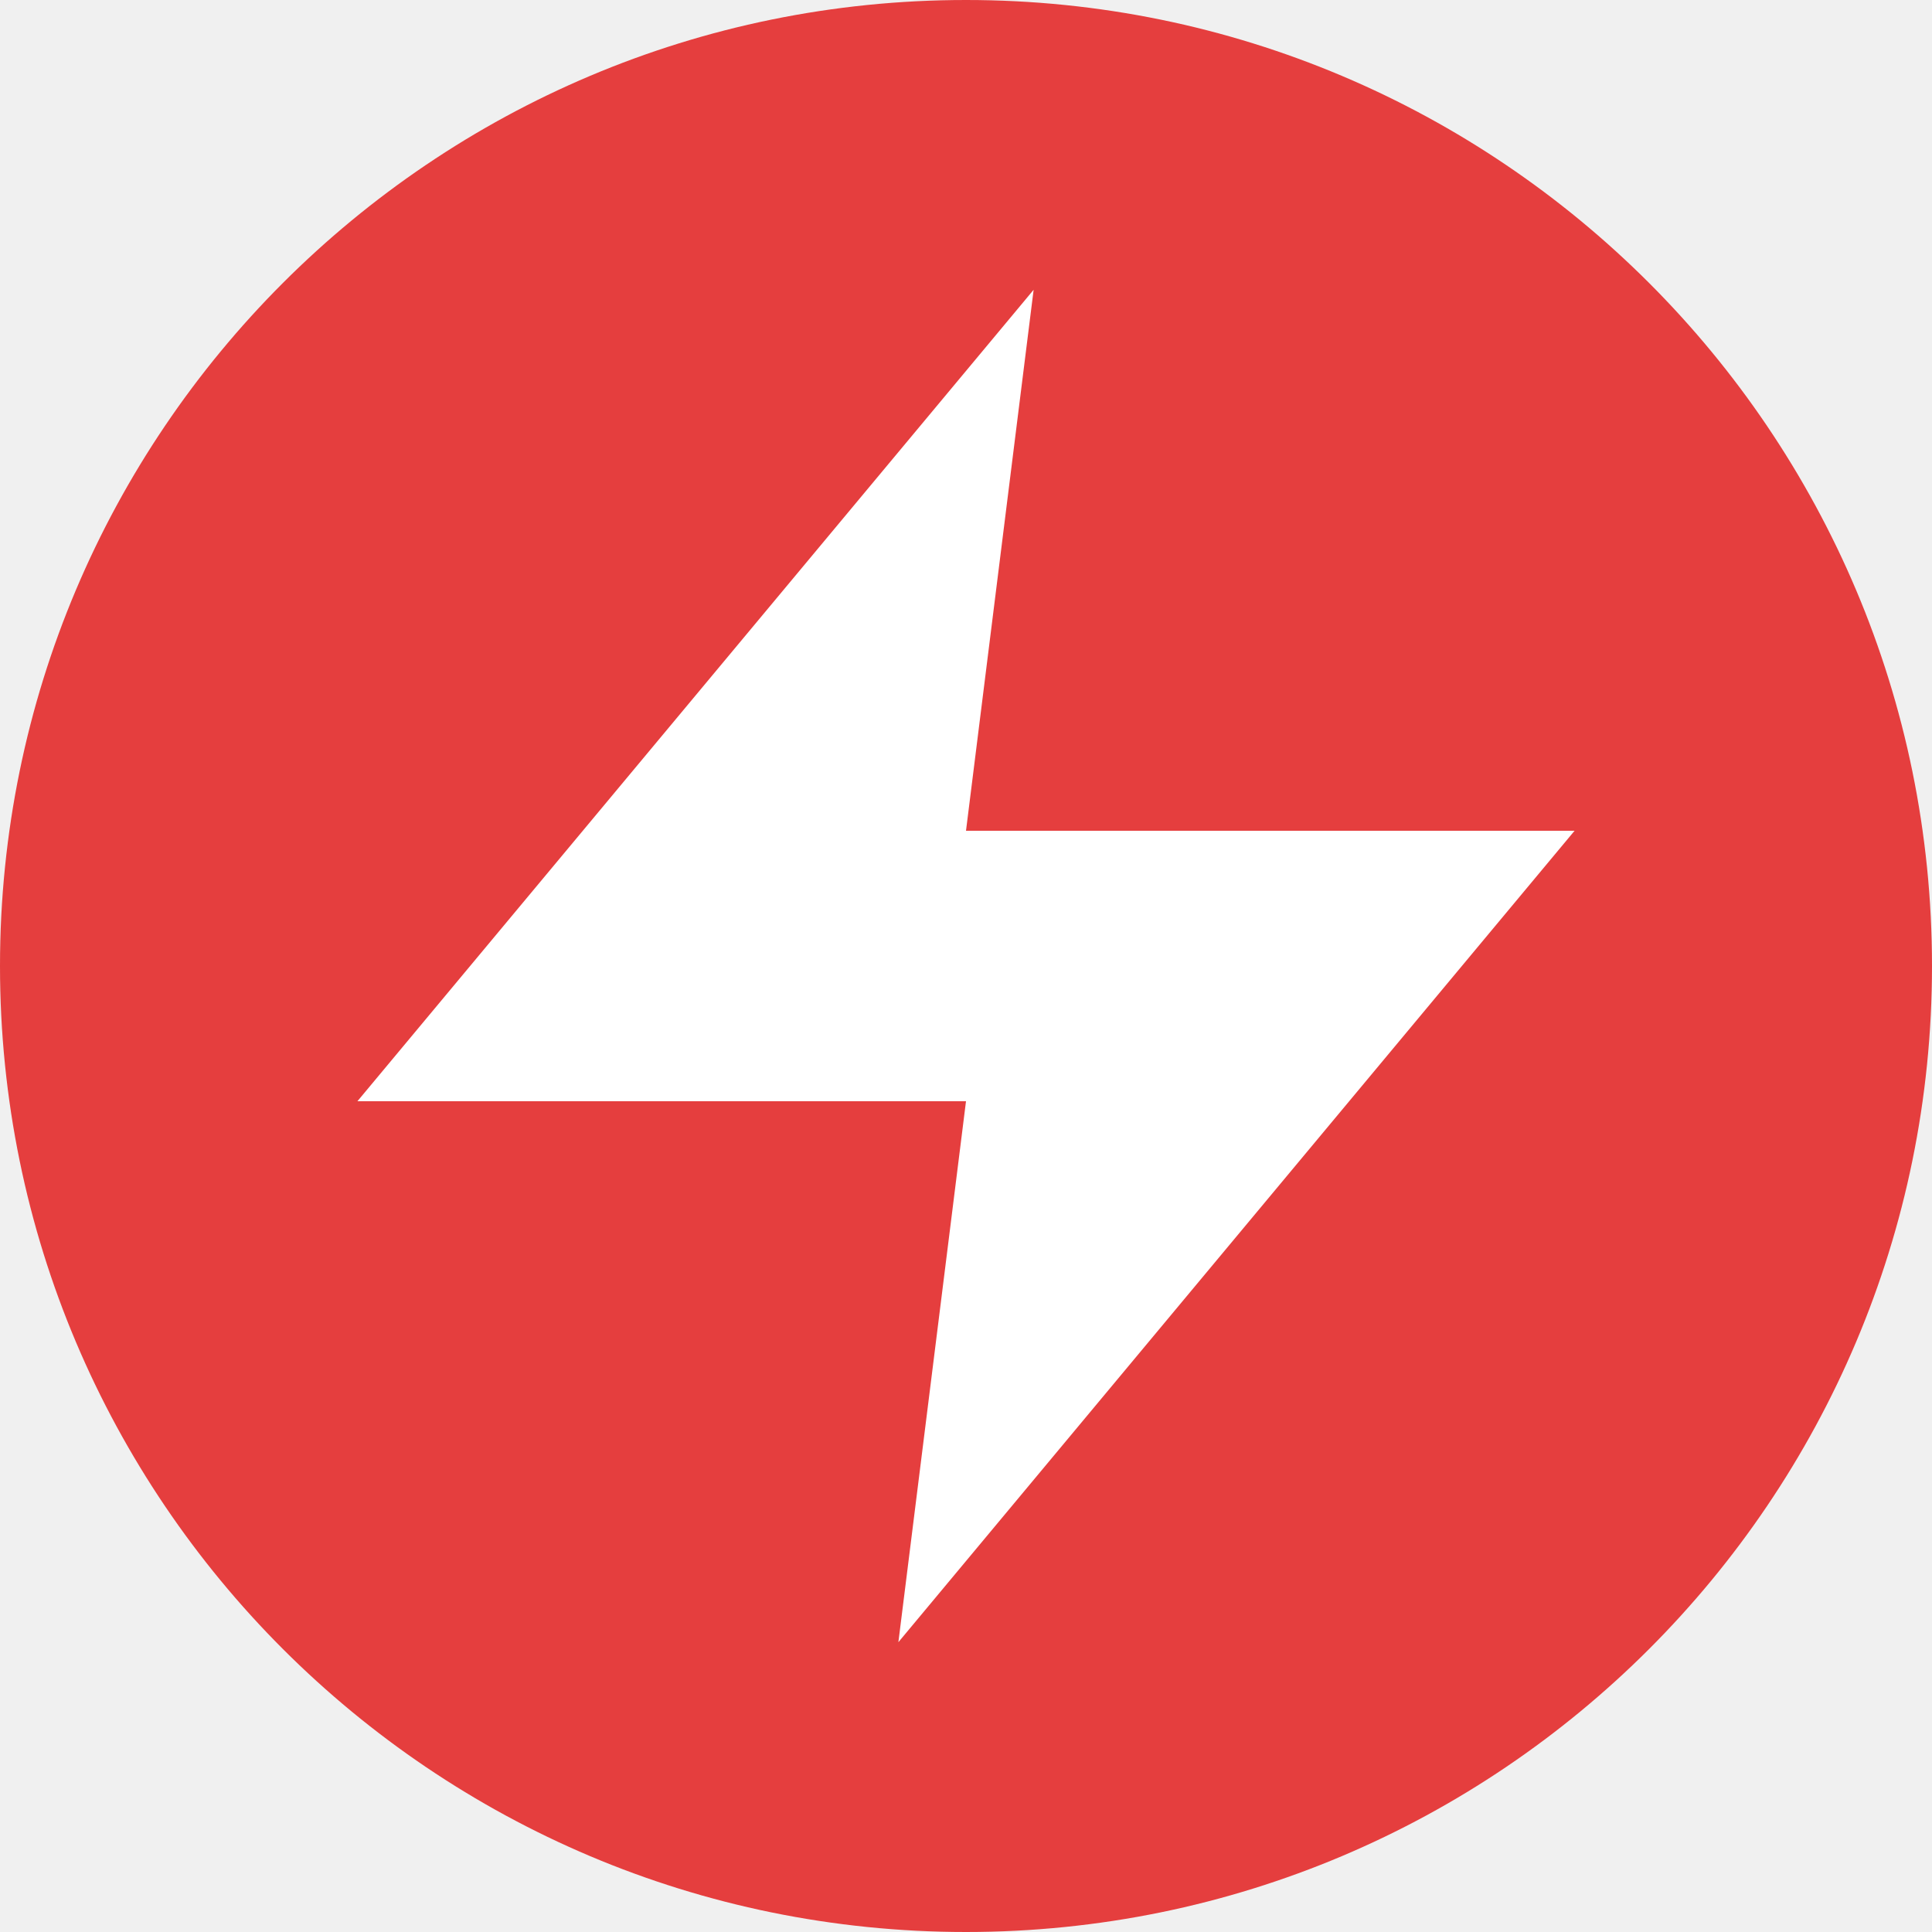
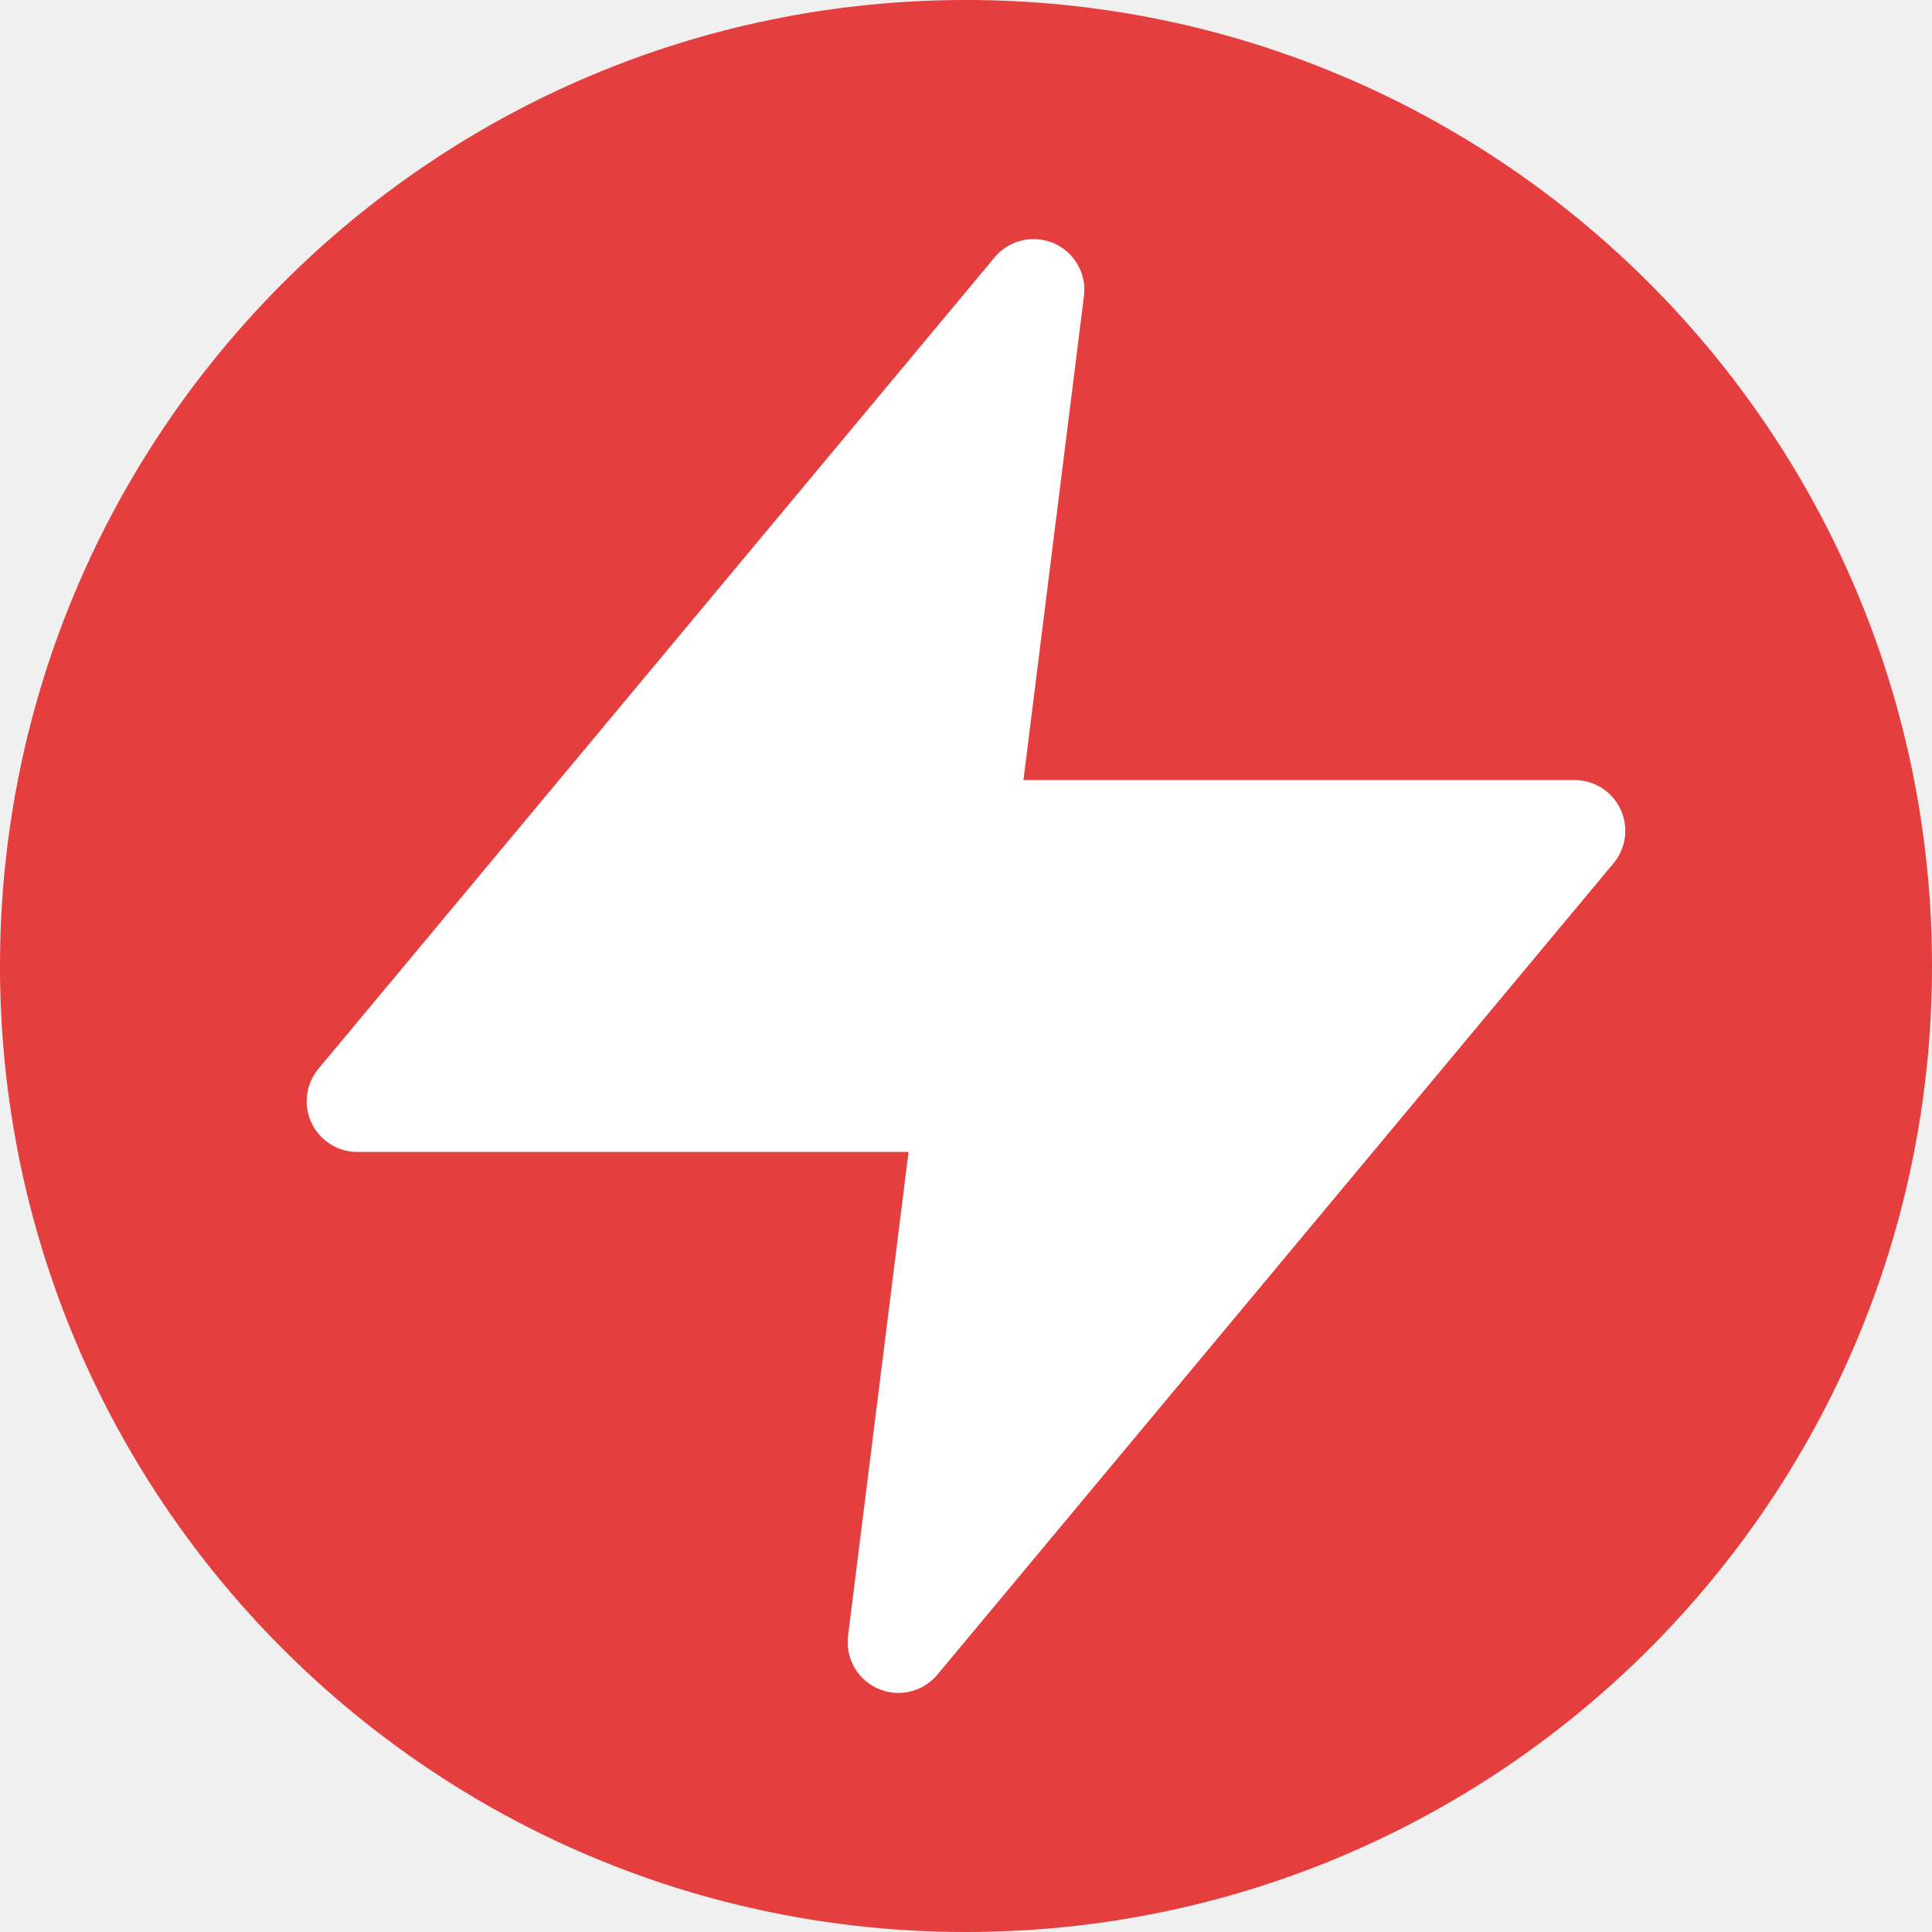
<svg xmlns="http://www.w3.org/2000/svg" viewBox="0 0 100 100">
  <circle cx="50" cy="50" r="50" fill="#e53e3e" />
  <g transform="translate(8, 8) scale(3.5)">
-     <polygon points="13 2 3 14 12 14 11 22 21 10 12 10 13 2" fill="white" />
+     <polygon points="13 2 3 14 12 14 11 22 21 10 12 10 13 2" fill="white" stroke="white" stroke-width="1.5" stroke-linejoin="round" stroke-linecap="round" />
  </g>
</svg>
